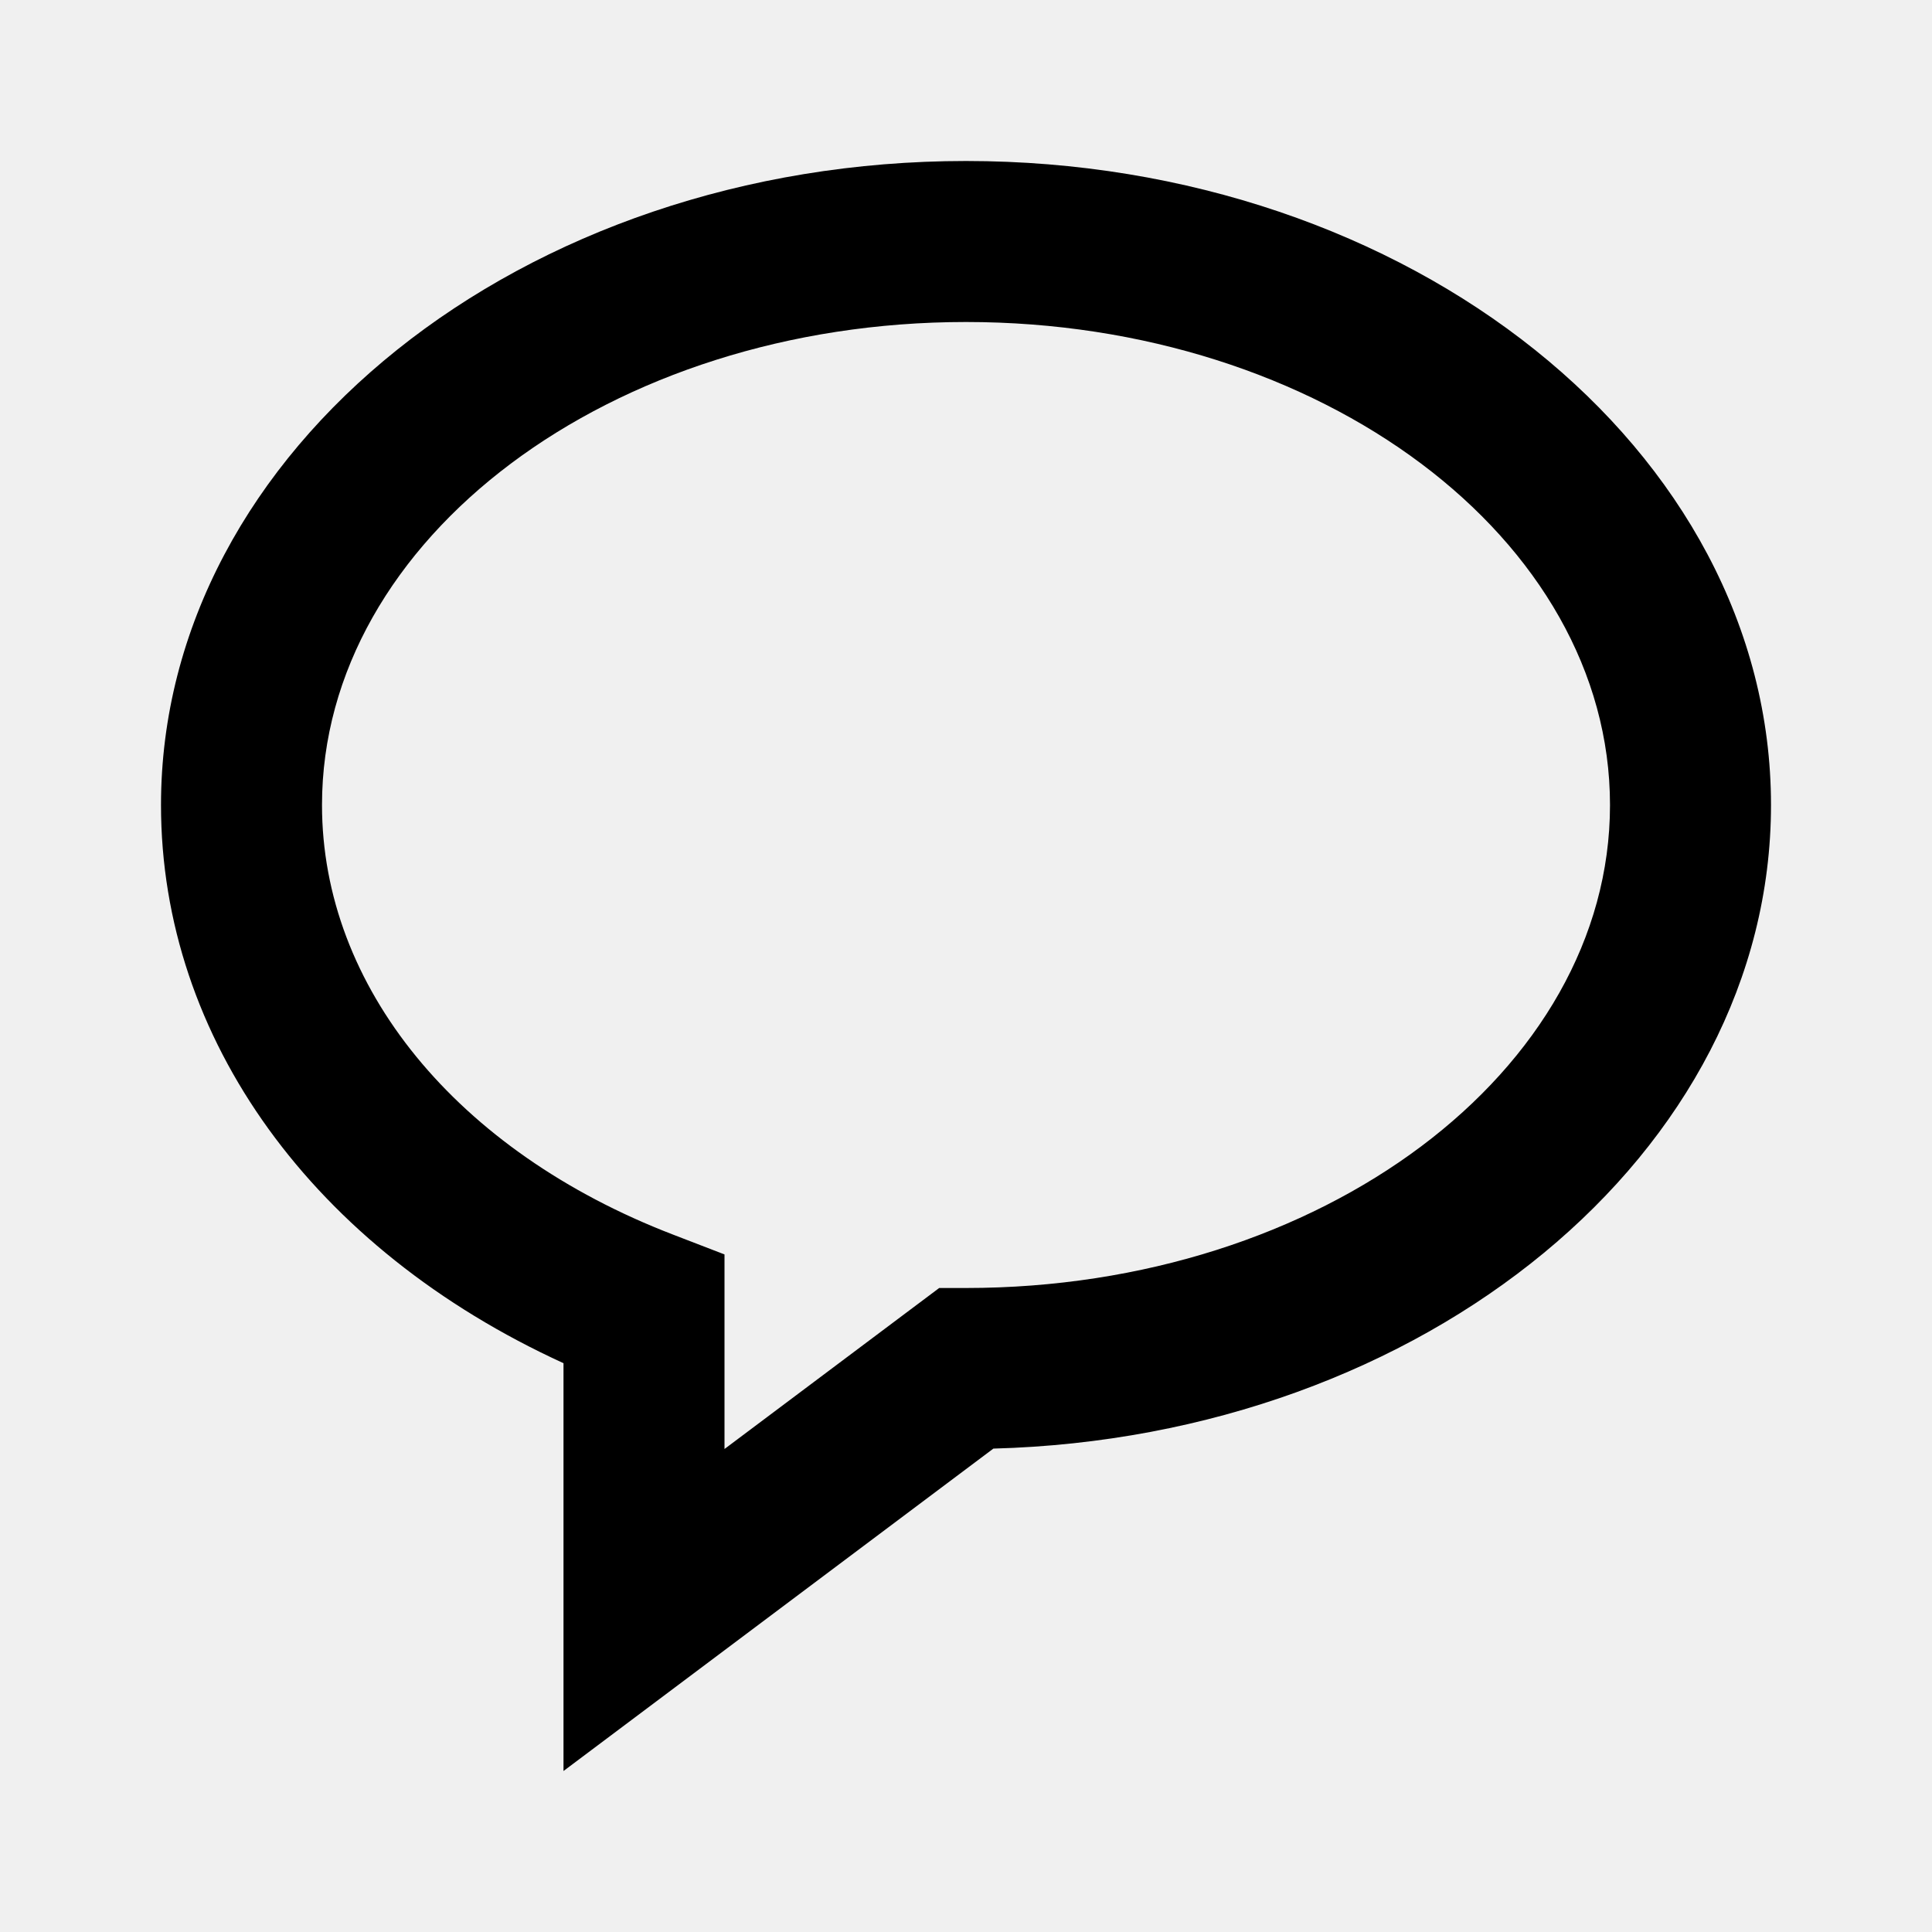
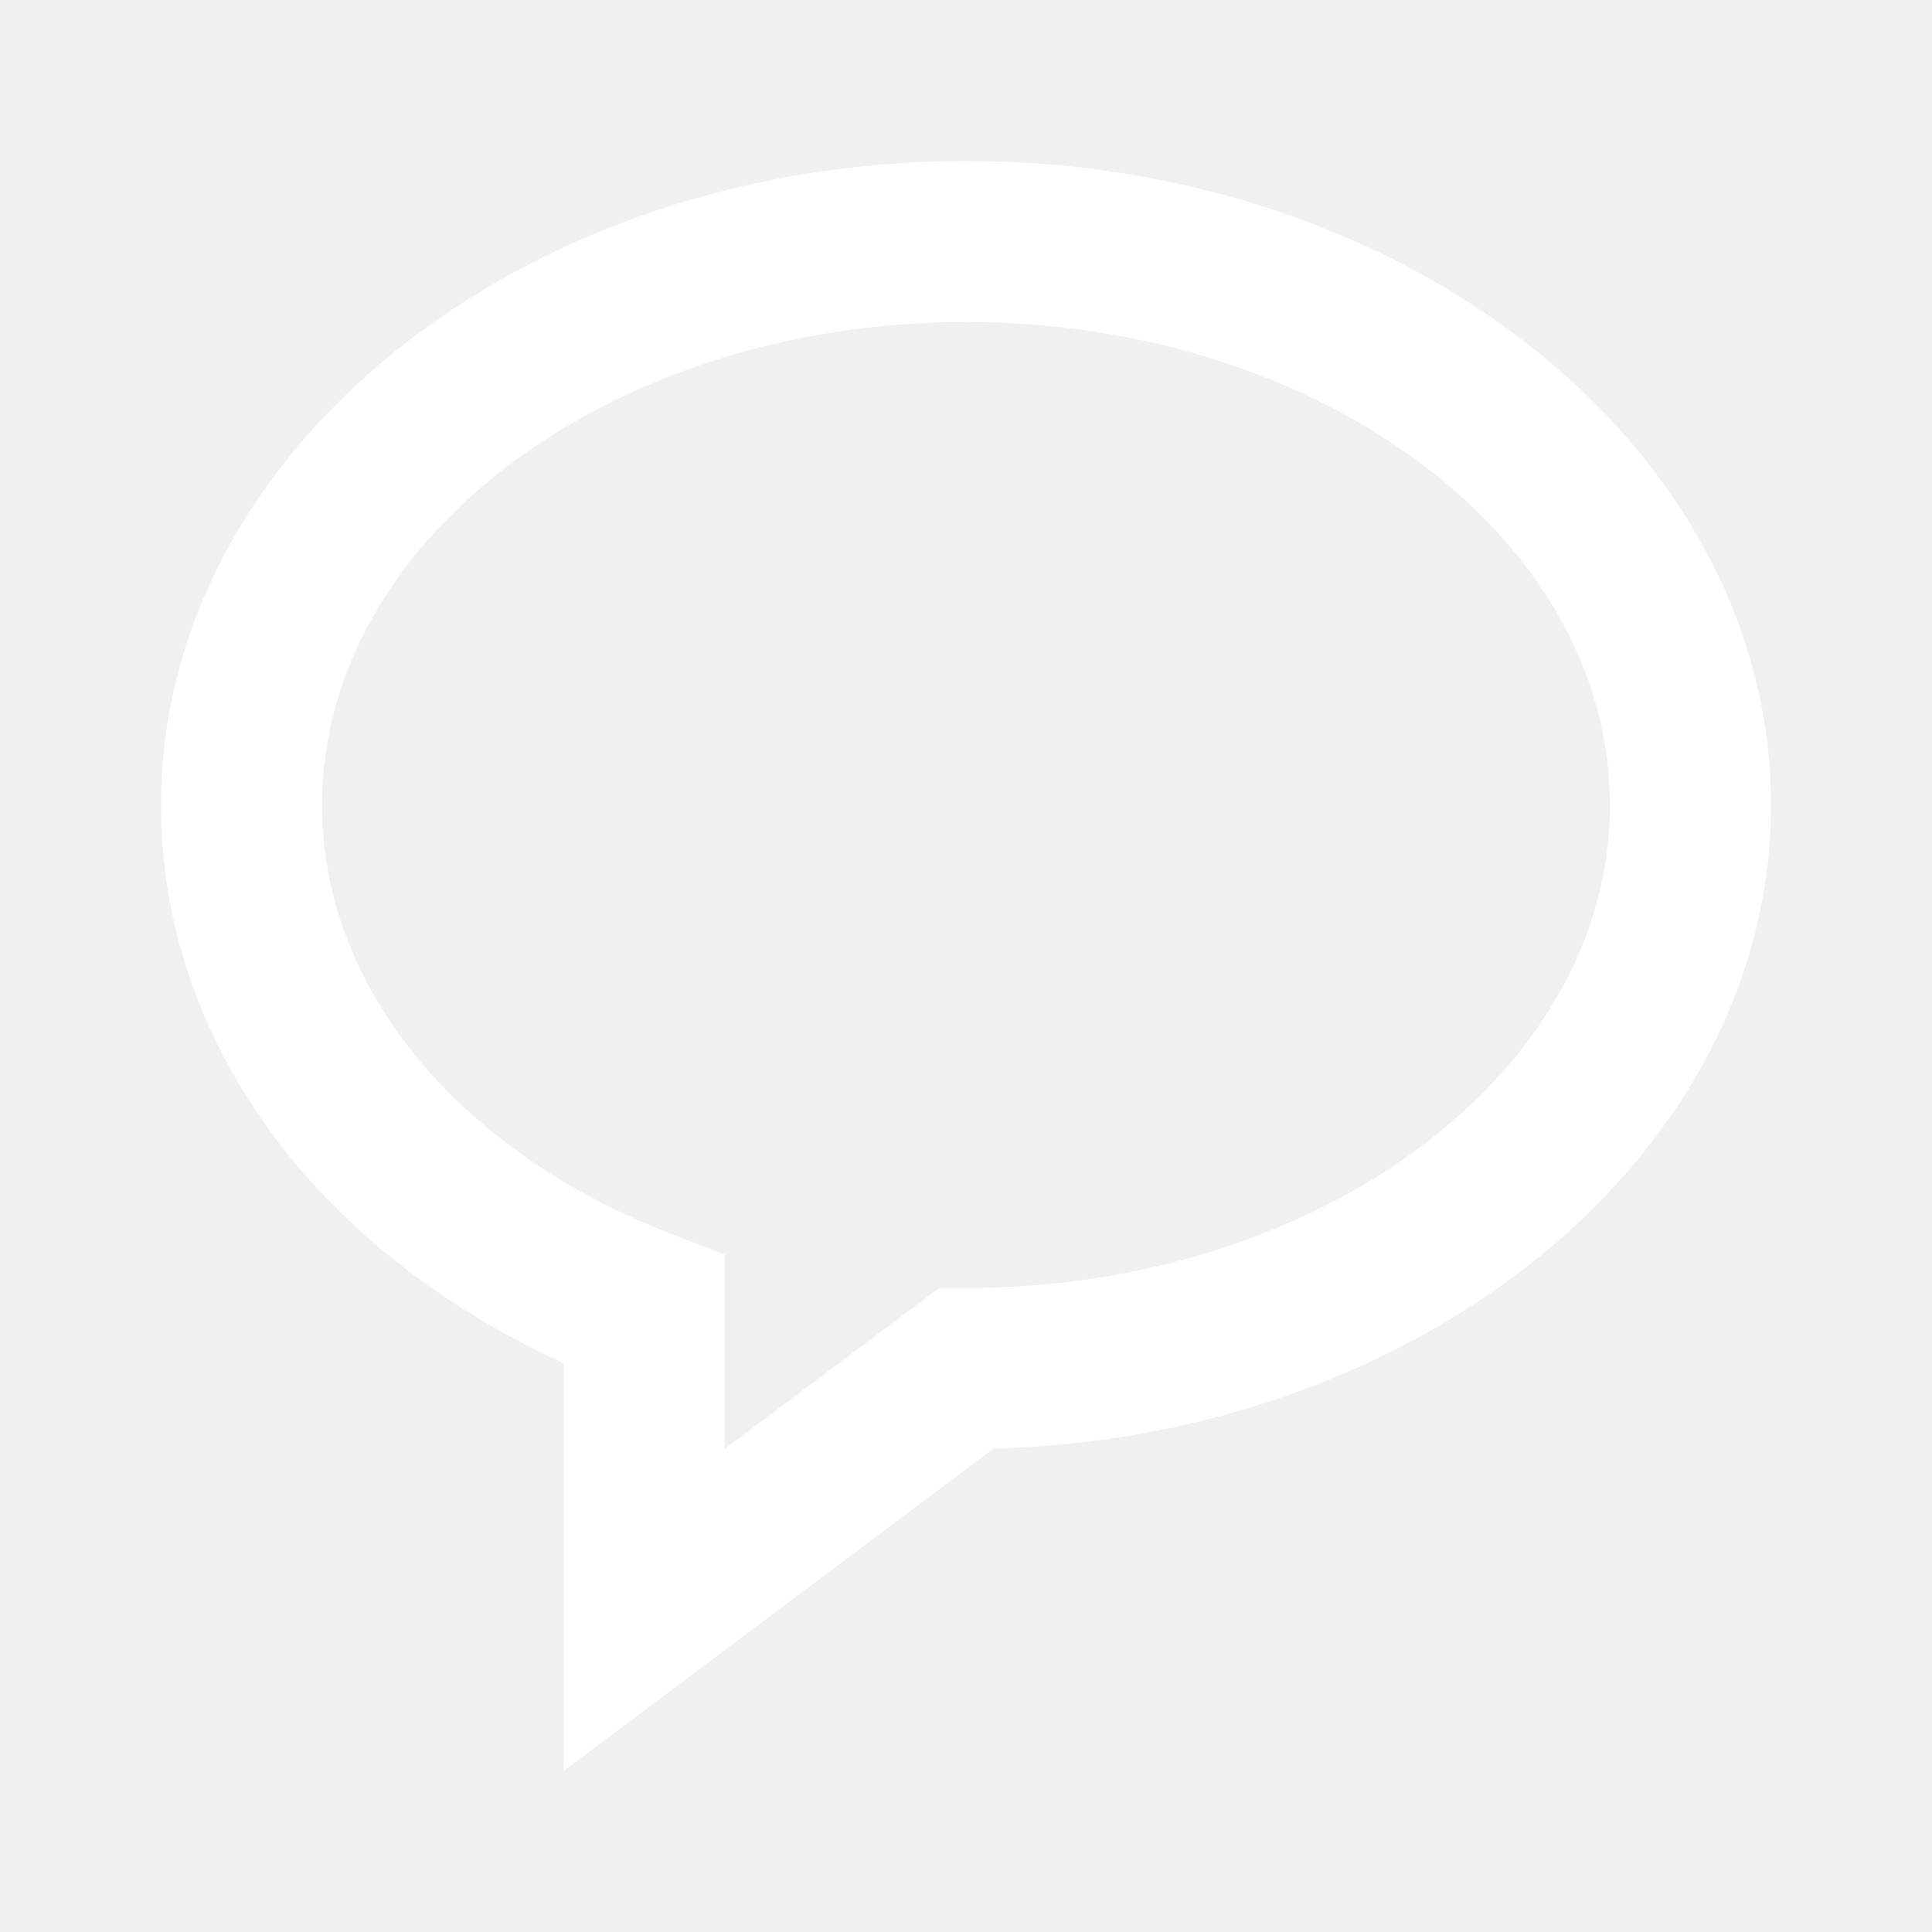
<svg xmlns="http://www.w3.org/2000/svg" width="24" height="24" viewBox="0 0 24 24">
-   <path d="M12 2C6.486 2 2 5.589 2 10c0 2.908 1.898 5.516 5 6.934V22l5.34-4.005C17.697 17.852 22 14.32 22 10c0-4.411-4.486-8-10-8zm0 14h-.333L9 18v-2.417l-.641-.247C5.67 14.301 4 12.256 4 10c0-3.309 3.589-6 8-6s8 2.691 8 6-3.589 6-8 6z" />
+   <path fill="#ffffff" d="M12 2C6.486 2 2 5.589 2 10c0 2.908 1.898 5.516 5 6.934V22l5.34-4.005C17.697 17.852 22 14.32 22 10c0-4.411-4.486-8-10-8zm0 14h-.333L9 18v-2.417l-.641-.247C5.67 14.301 4 12.256 4 10c0-3.309 3.589-6 8-6s8 2.691 8 6-3.589 6-8 6z" />
</svg>
